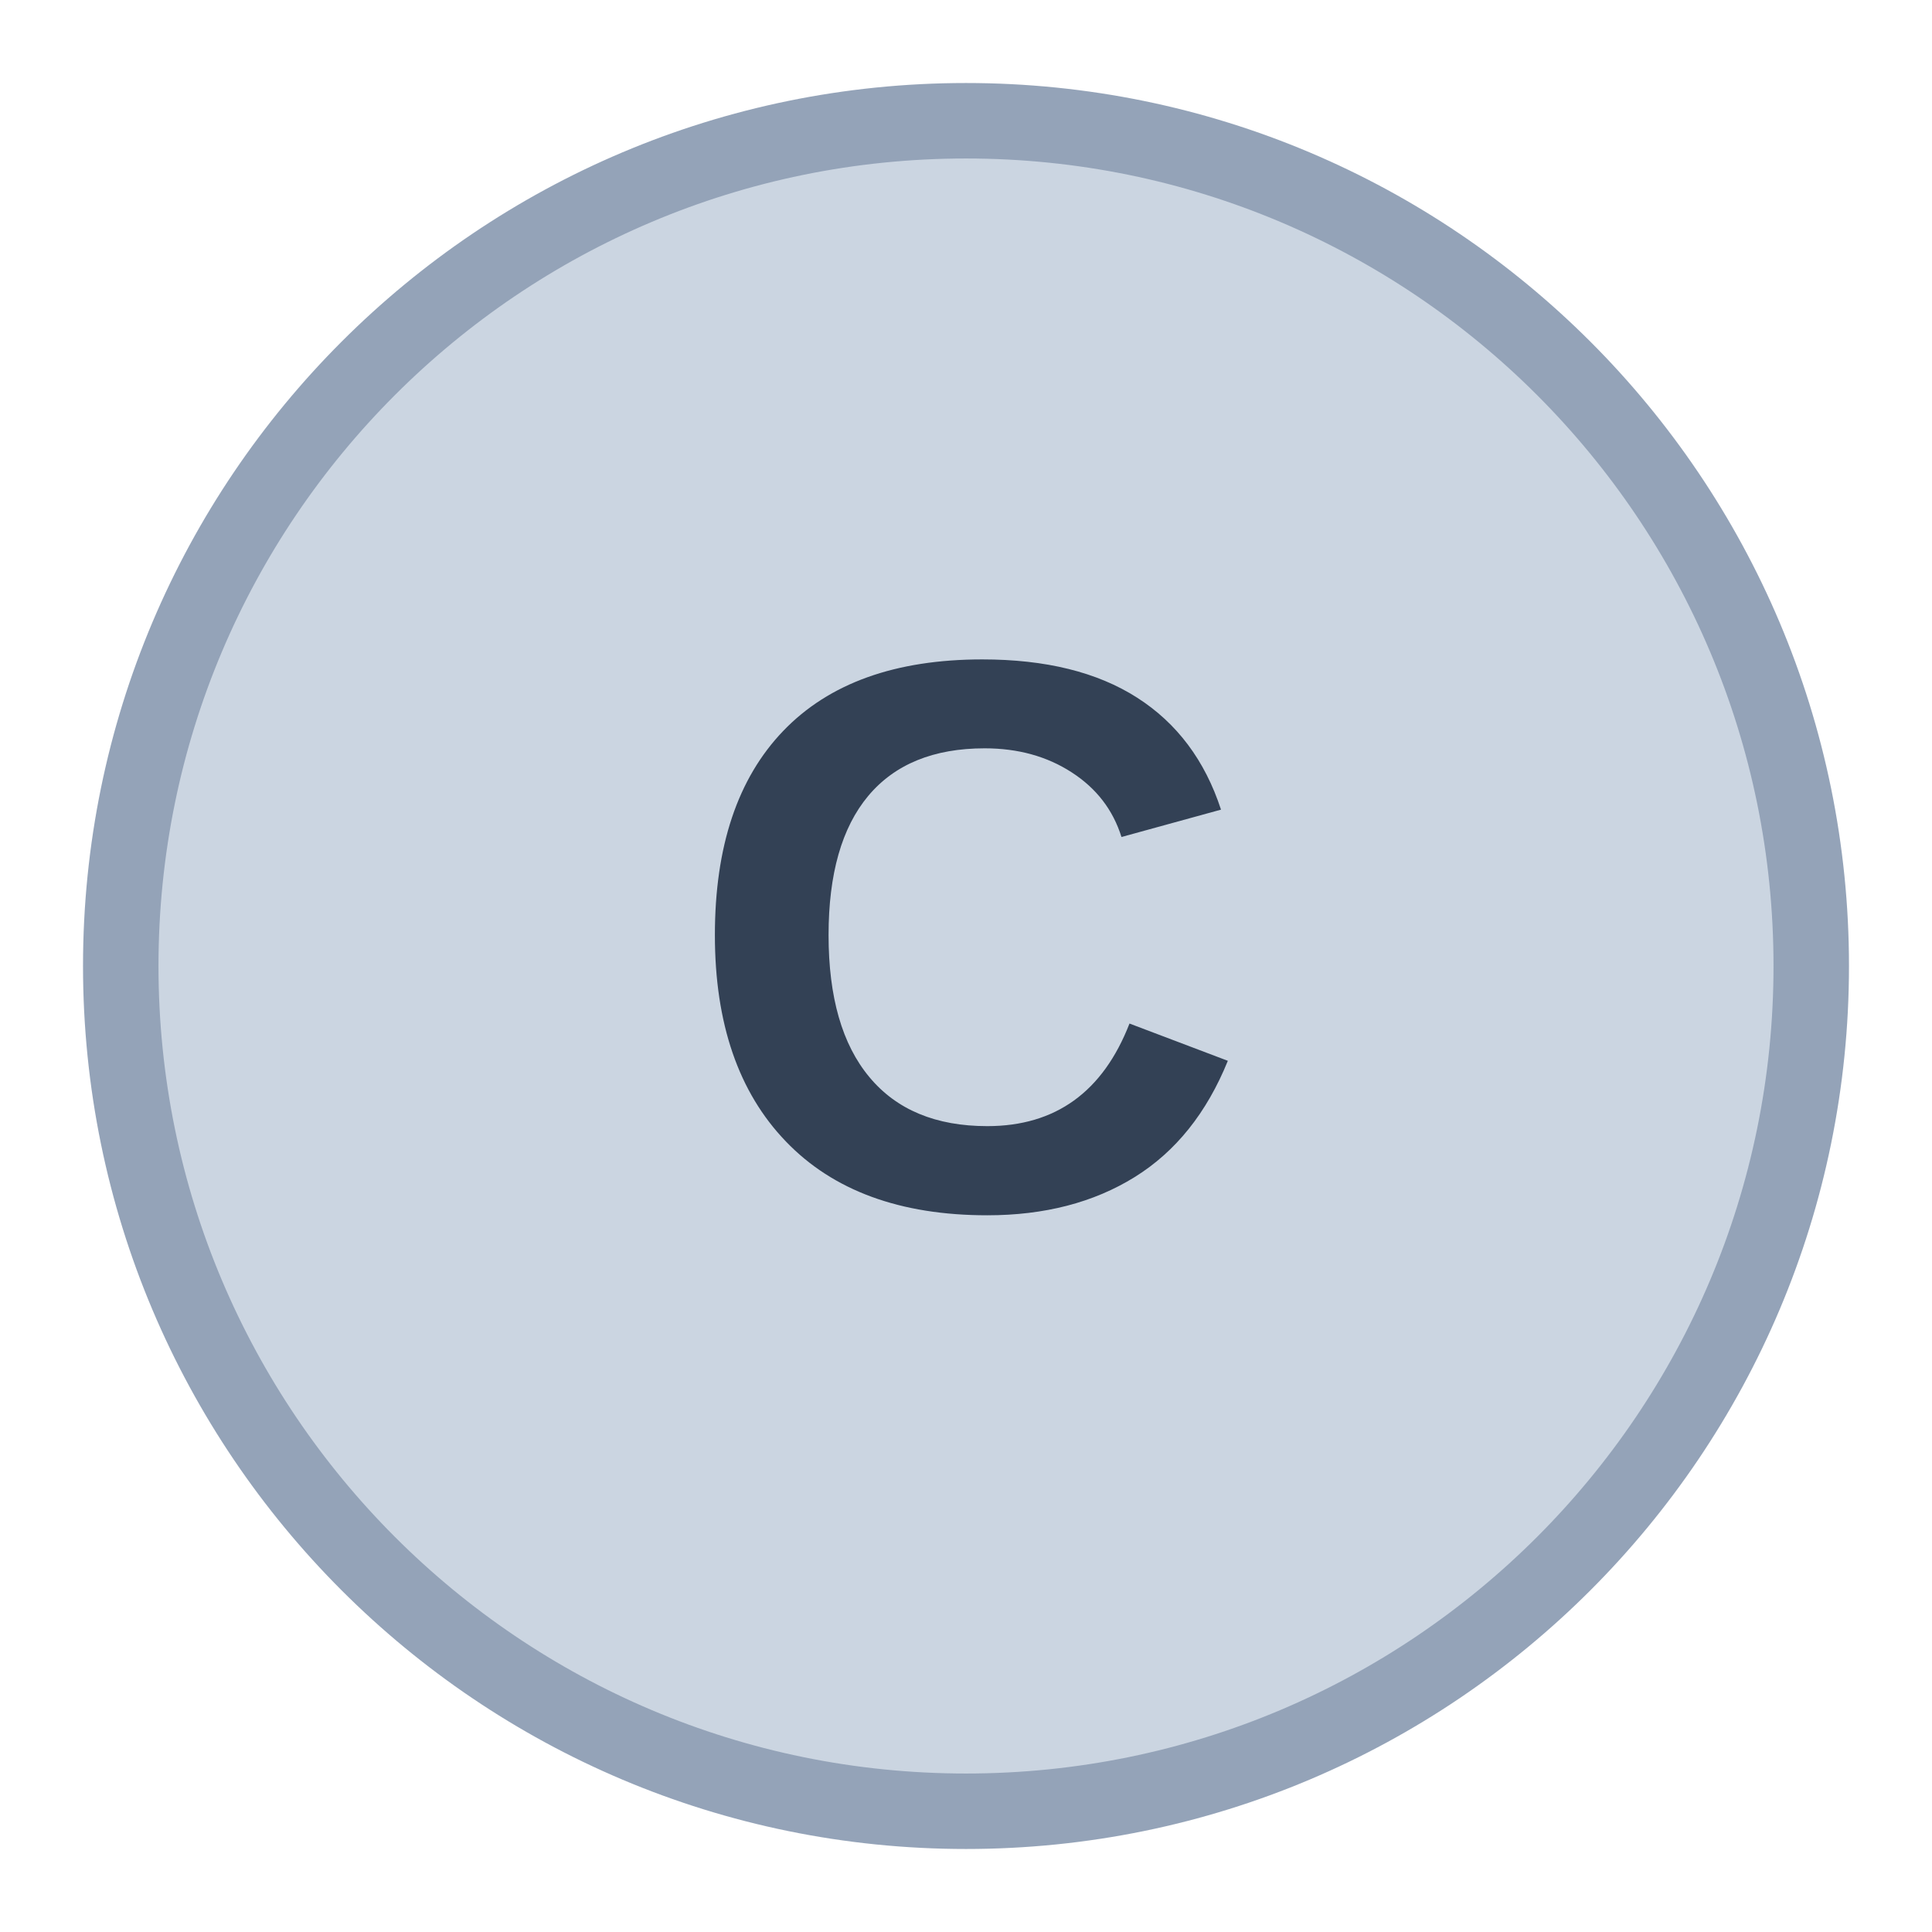
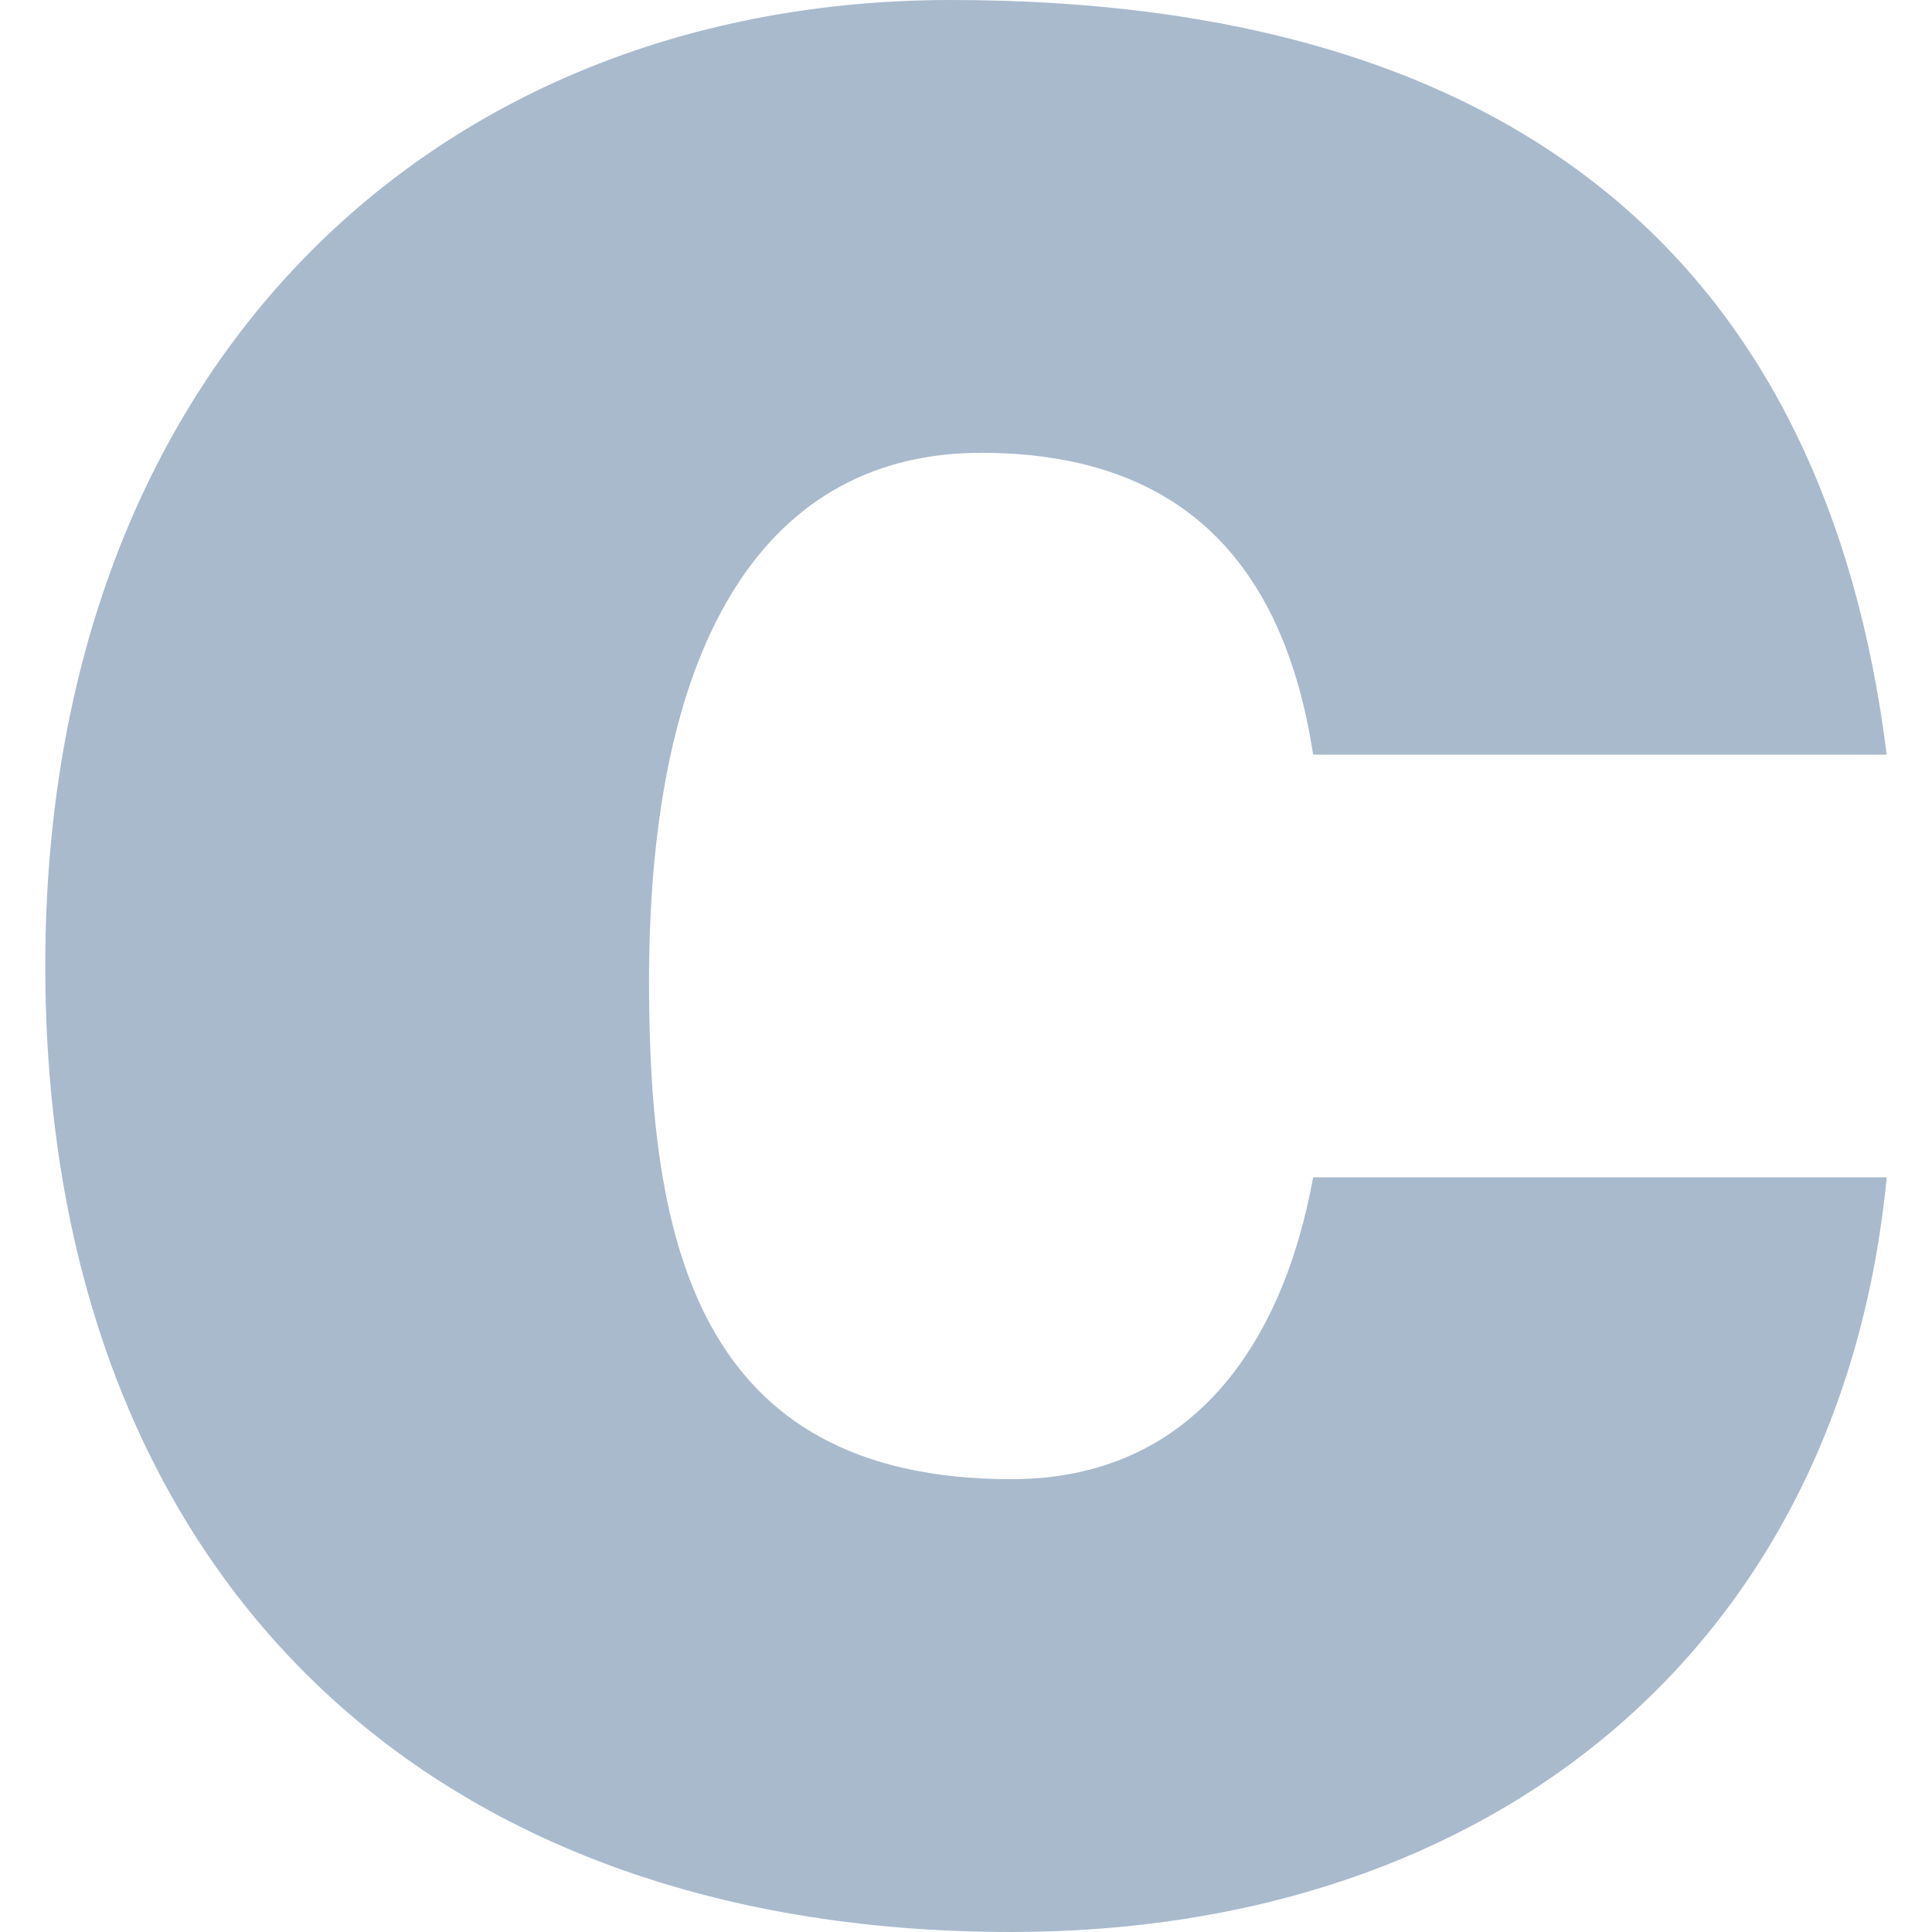
<svg xmlns="http://www.w3.org/2000/svg" viewBox="0 0 128 128">
-   <circle cx="64" cy="64" r="56" fill="#cbd5e1" stroke="#94a3b8" stroke-width="5" />
-   <text x="64" y="80" text-anchor="middle" fill="#334155" font-family="Arial, sans-serif" font-size="52" font-weight="700">C</text>
+   <path fill="#a9bacd" d="M125 50c-4-32-24-50-62-50C29 0 3 24 3 64c0 39 24 64 64 64 32 0 55-19 58-50H87c-2 11-8 20-20 20-21 0-24-16-24-33 0-23 8-35 22-35 13 0 20 7 22 20z" />
</svg>
